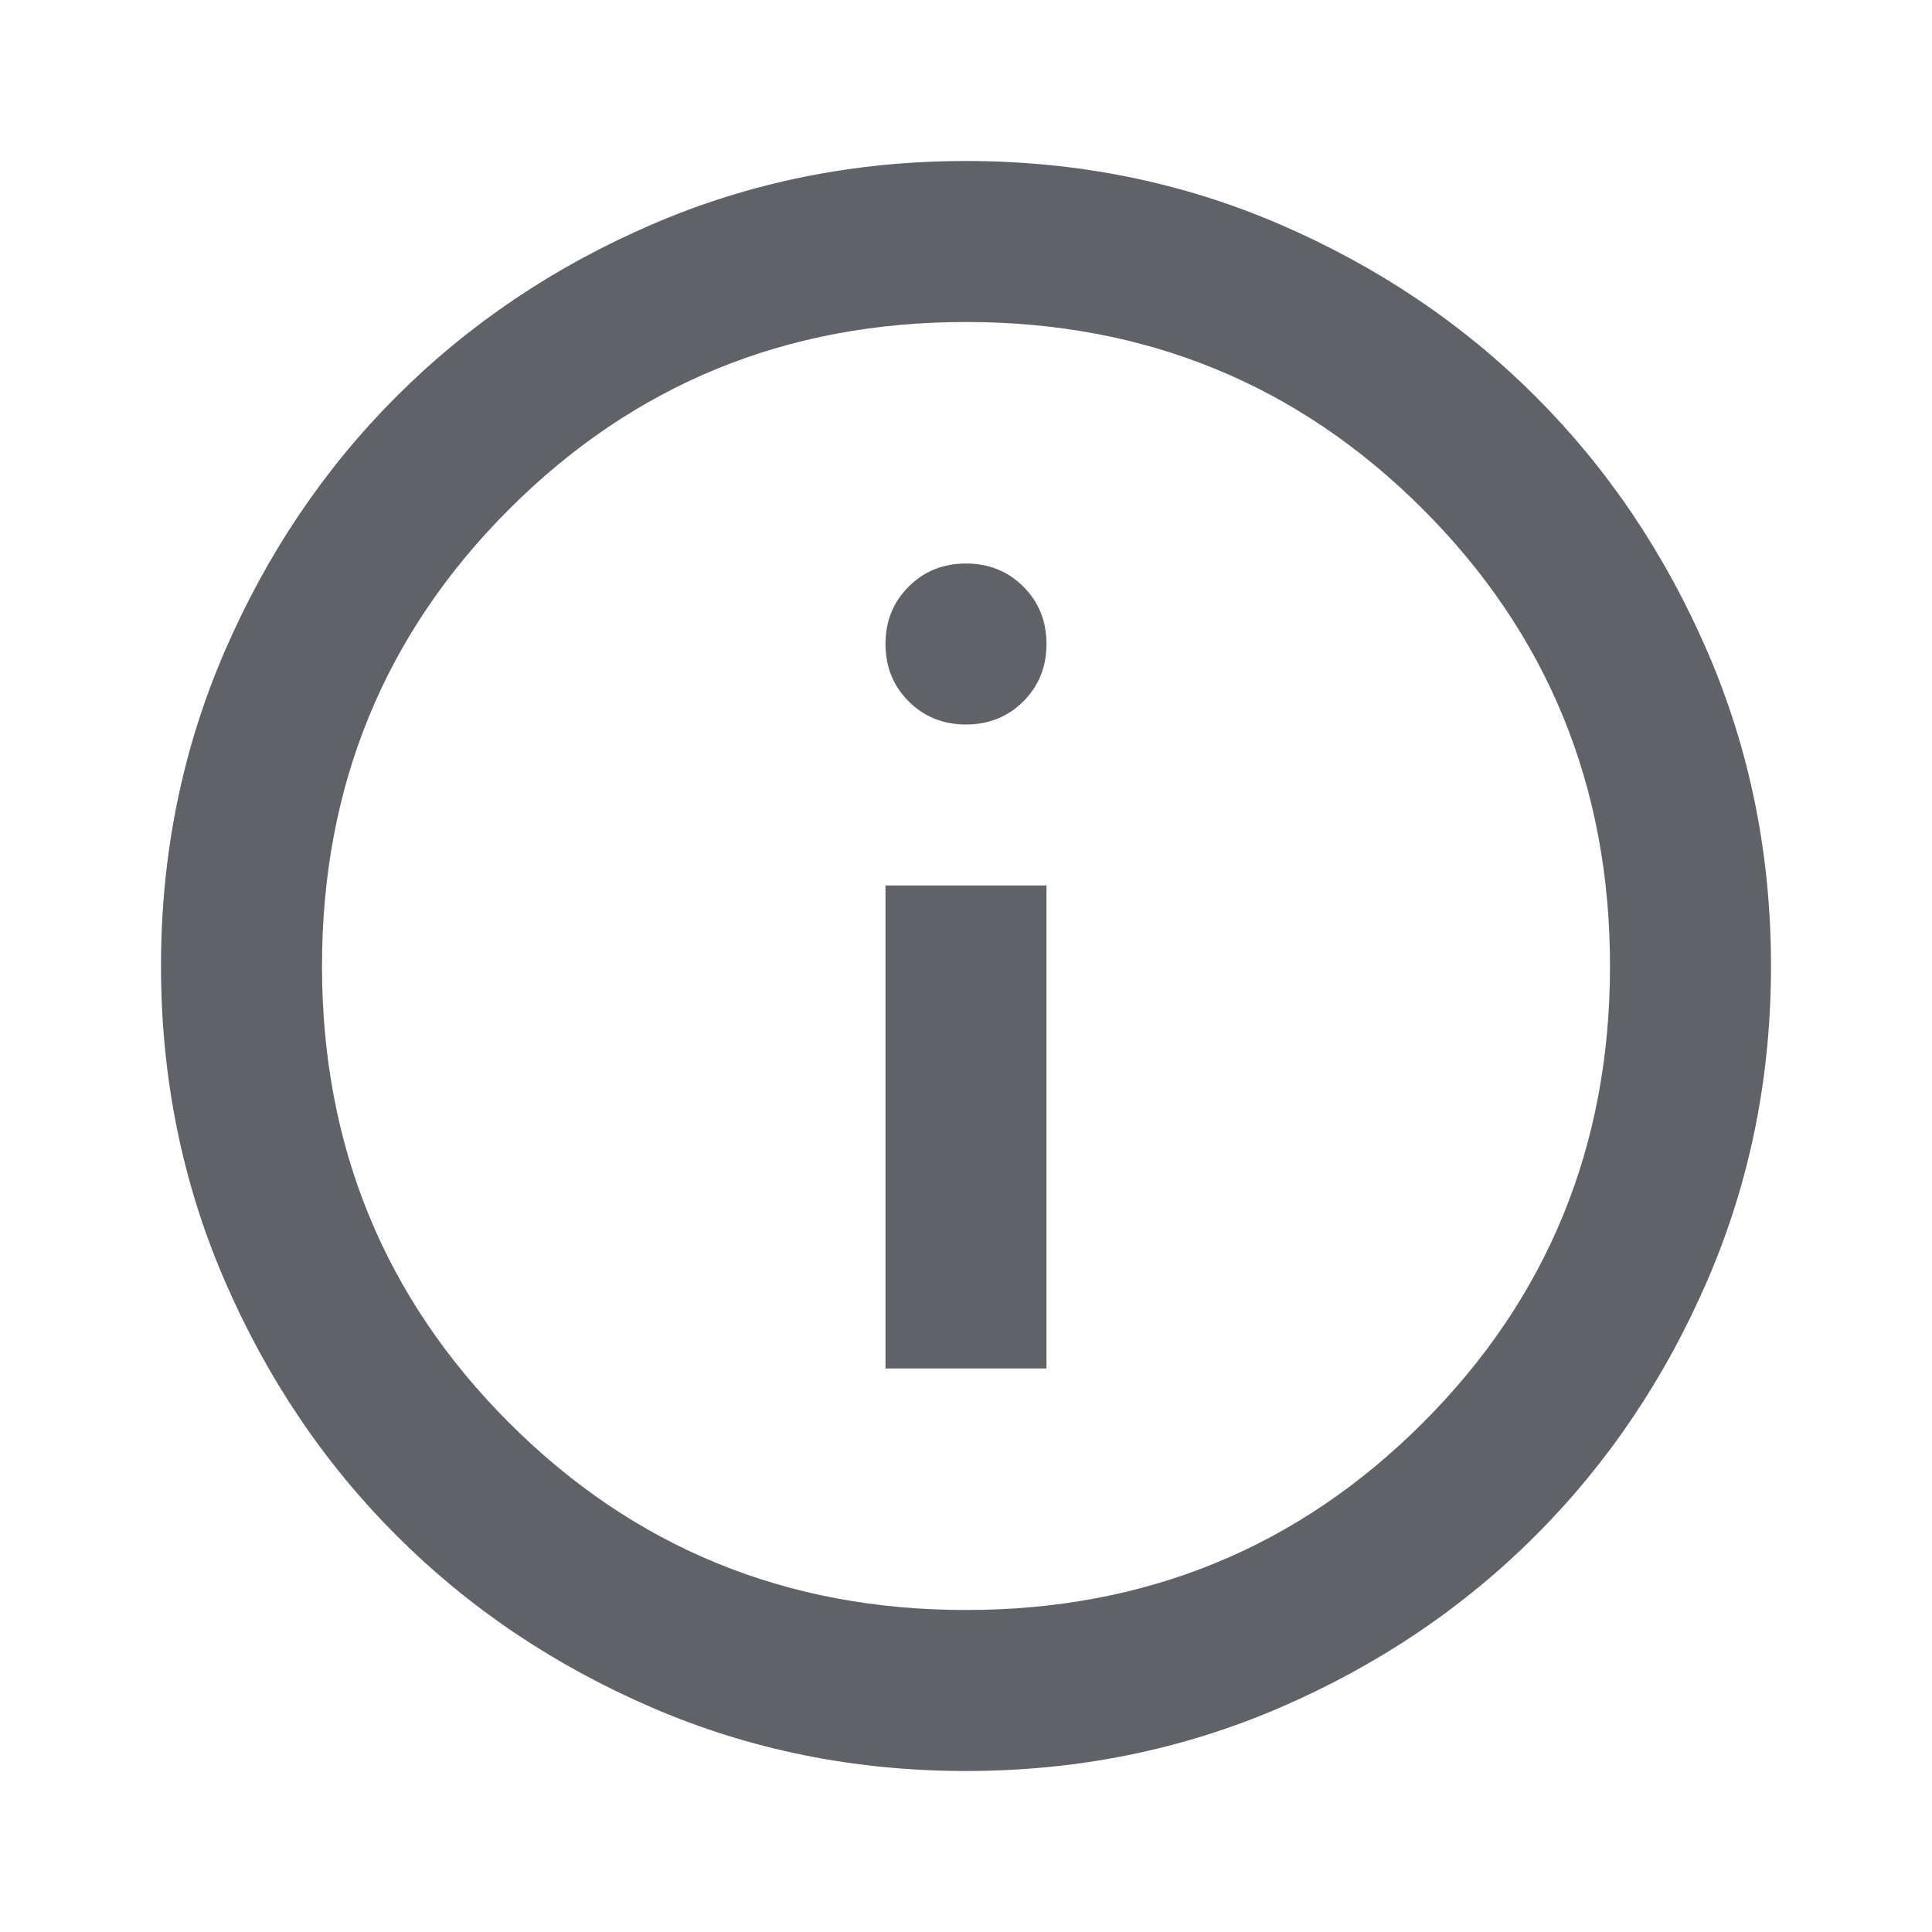
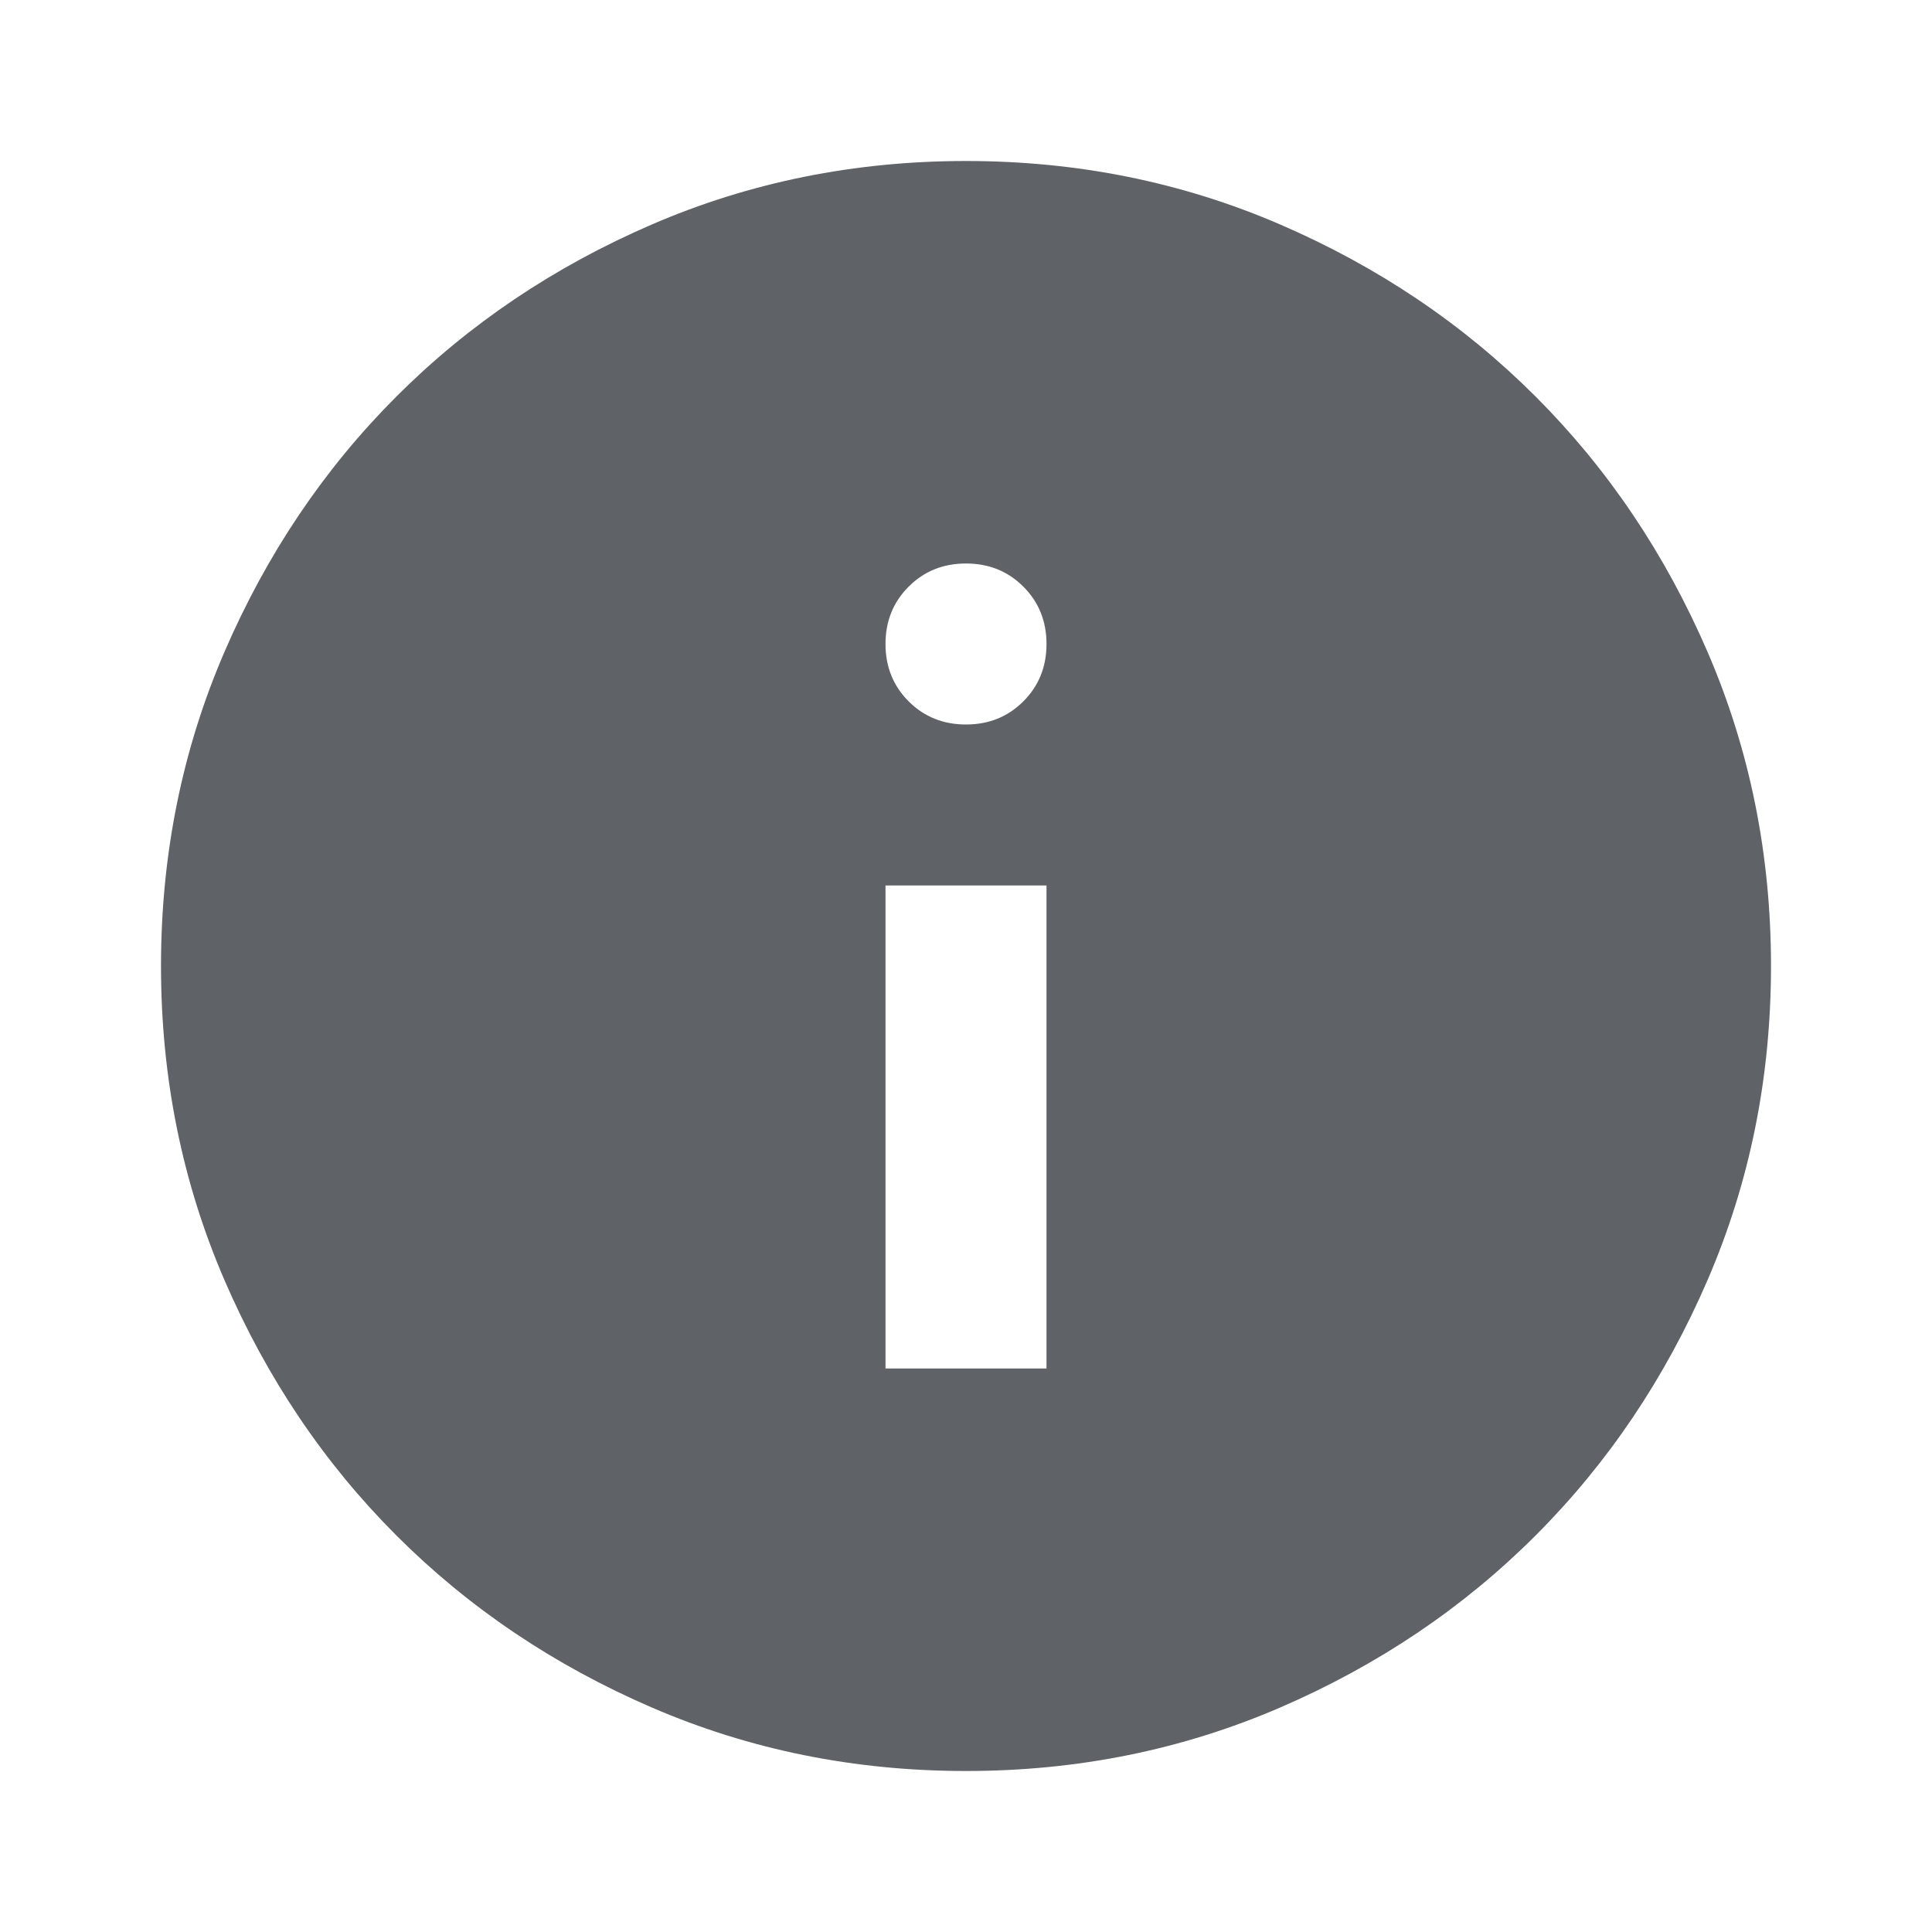
<svg xmlns="http://www.w3.org/2000/svg" height="24px" viewBox="0 -960 960 960" width="24px" fill="#5f6368">
-   <path d="M440-280h80v-240h-80v240Zm40-320q17 0 28.5-11.5T520-640q0-17-11.5-28.5T480-680q-17 0-28.5 11.5T440-640q0 17 11.5 28.5T480-600Zm0 520q-83 0-156-31.5T197-197q-54-54-85.5-127T80-480q0-83 31.5-156T197-763q54-54 127-85.5T480-880q83 0 156 31.5T763-763q54 54 85.5 127T880-480q0 83-31.5 156T763-197q-54 54-127 85.5T480-80Zm0-80q134 0 227-93t93-227q0-134-93-227t-227-93q-134 0-227 93t-93 227q0 134 93 227t227 93Zm0-320Z" />
+   <path d="M440-280h80v-240h-80v240Zm40-320q17 0 28.5-11.5T520-640q0-17-11.5-28.5T480-680q-17 0-28.5 11.5T440-640q0 17 11.5 28.5T480-600Zm0 520q-83 0-156-31.5T197-197q-54-54-85.5-127T80-480q0-83 31.5-156T197-763q54-54 127-85.5T480-880q83 0 156 31.5T763-763q54 54 85.5 127T880-480q0 83-31.5 156T763-197q-54 54-127 85.5T480-80Z" />
</svg>
